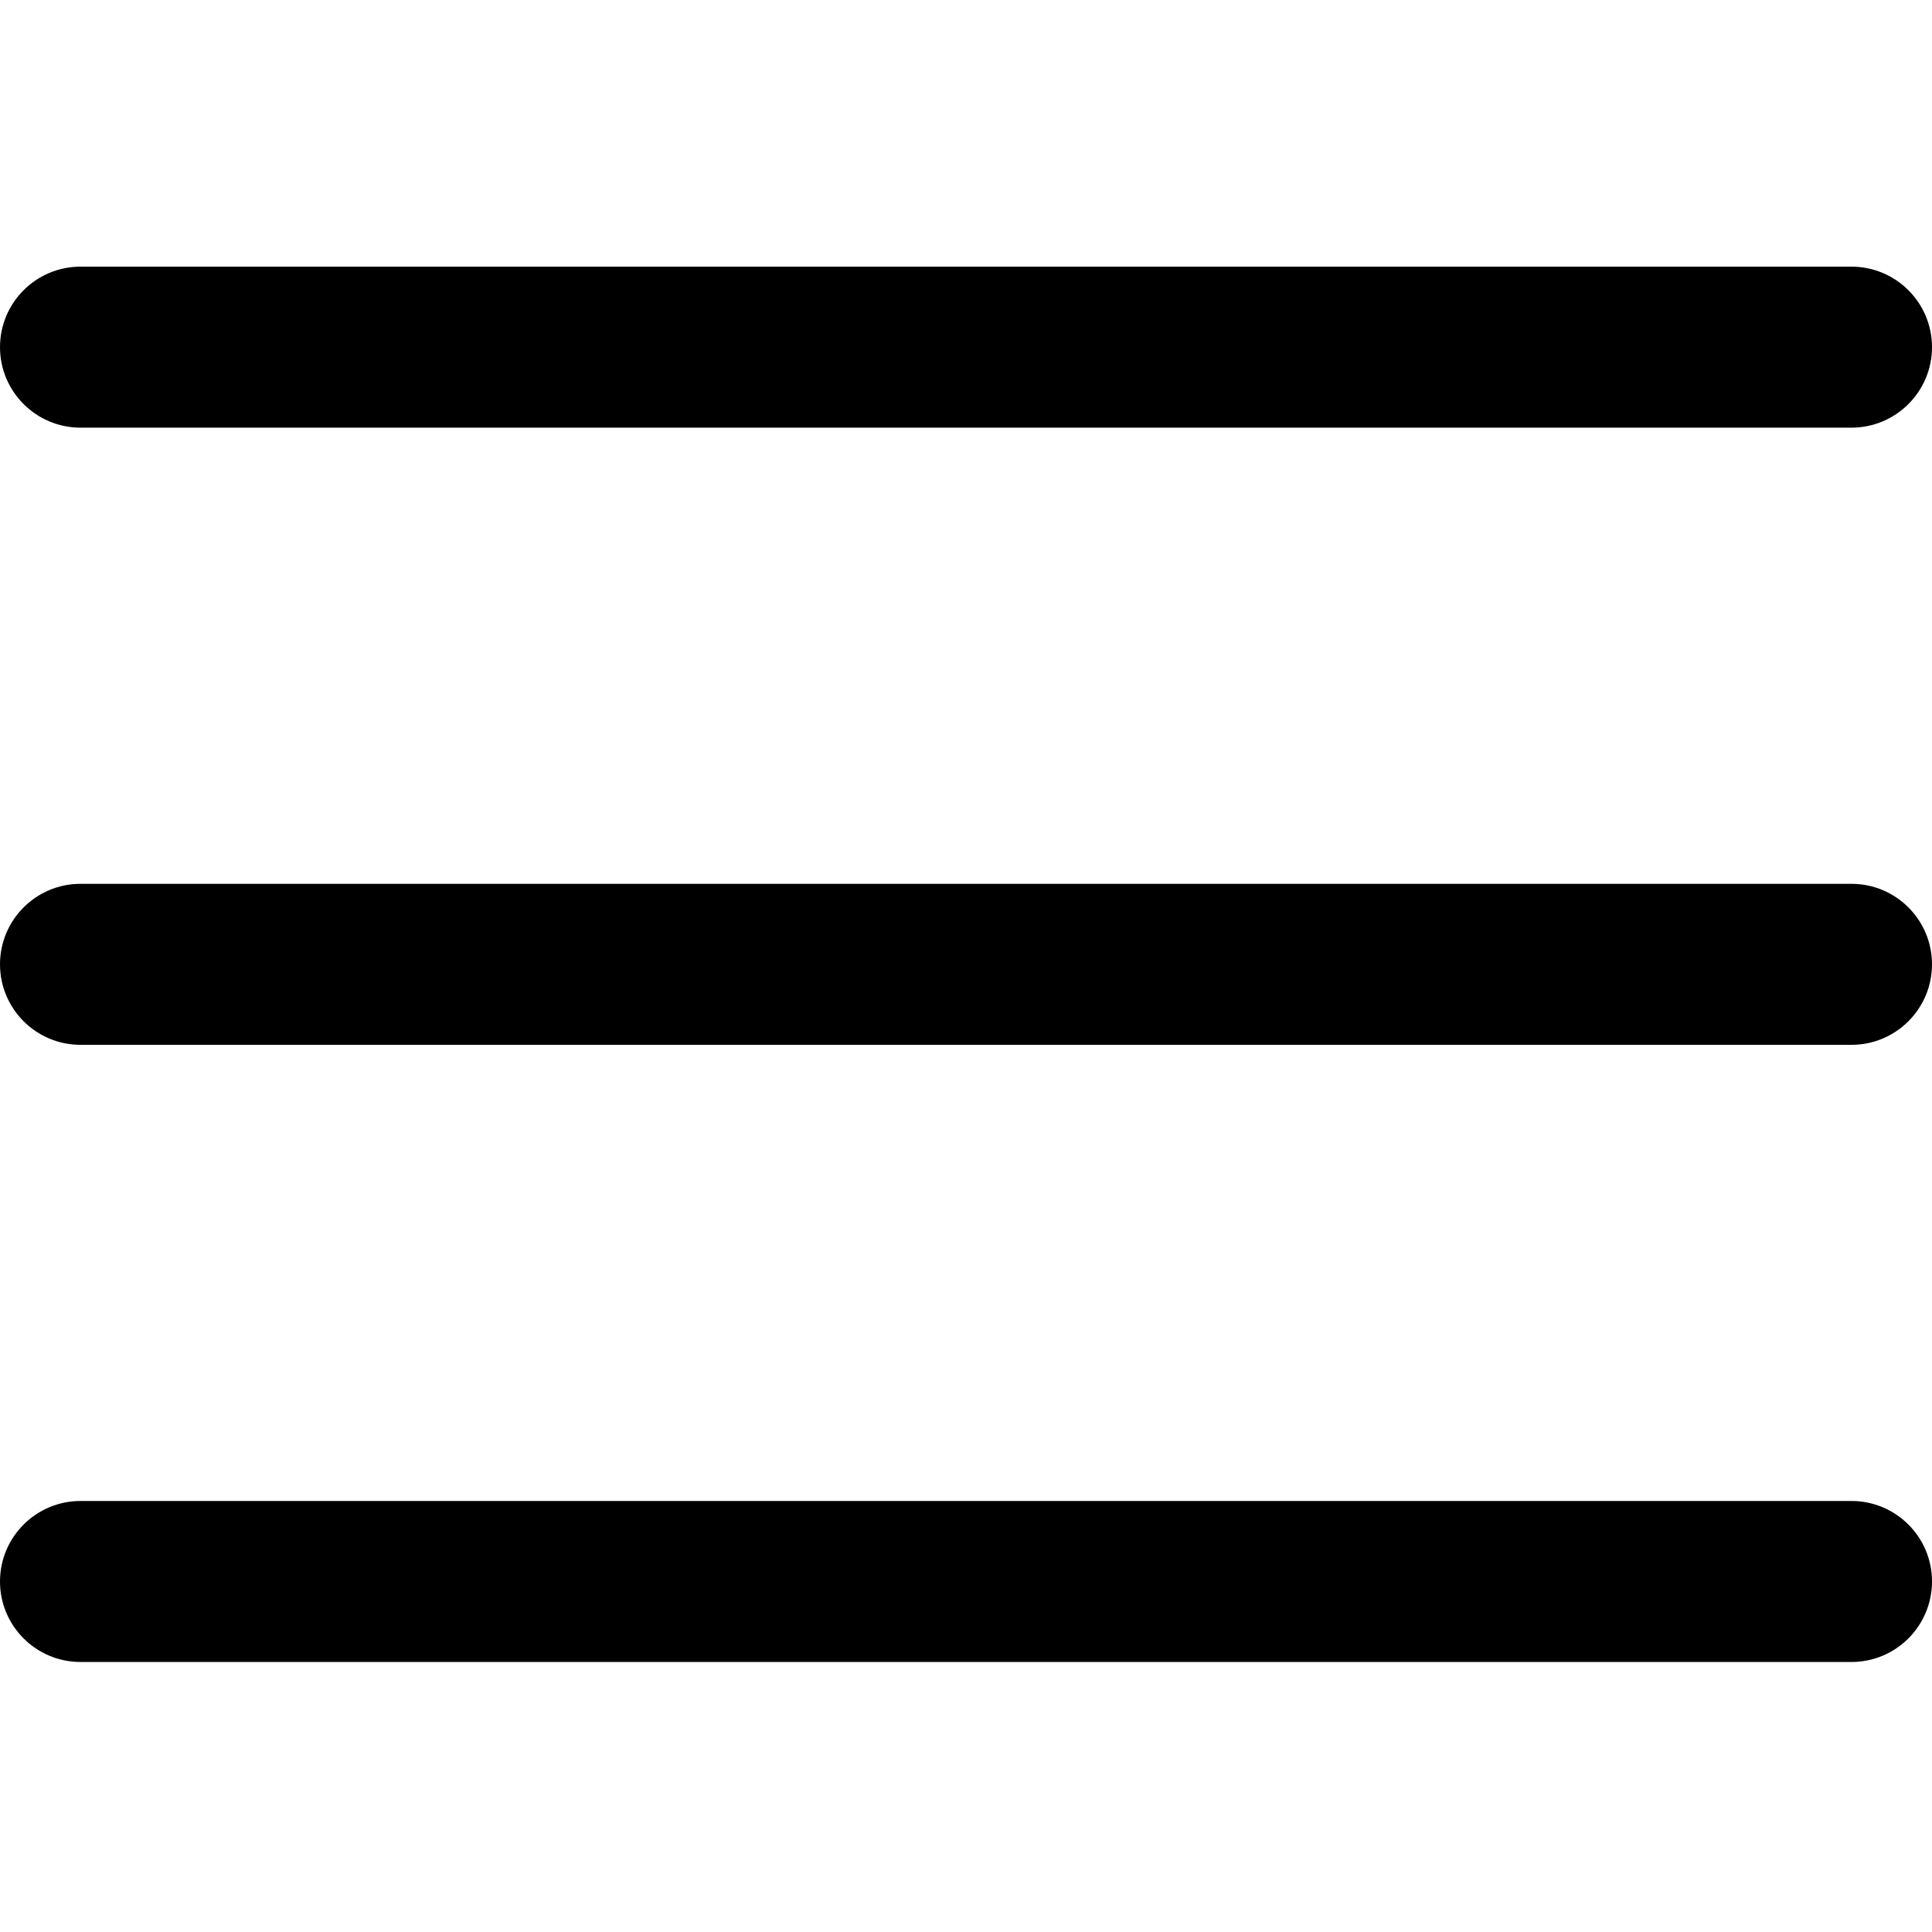
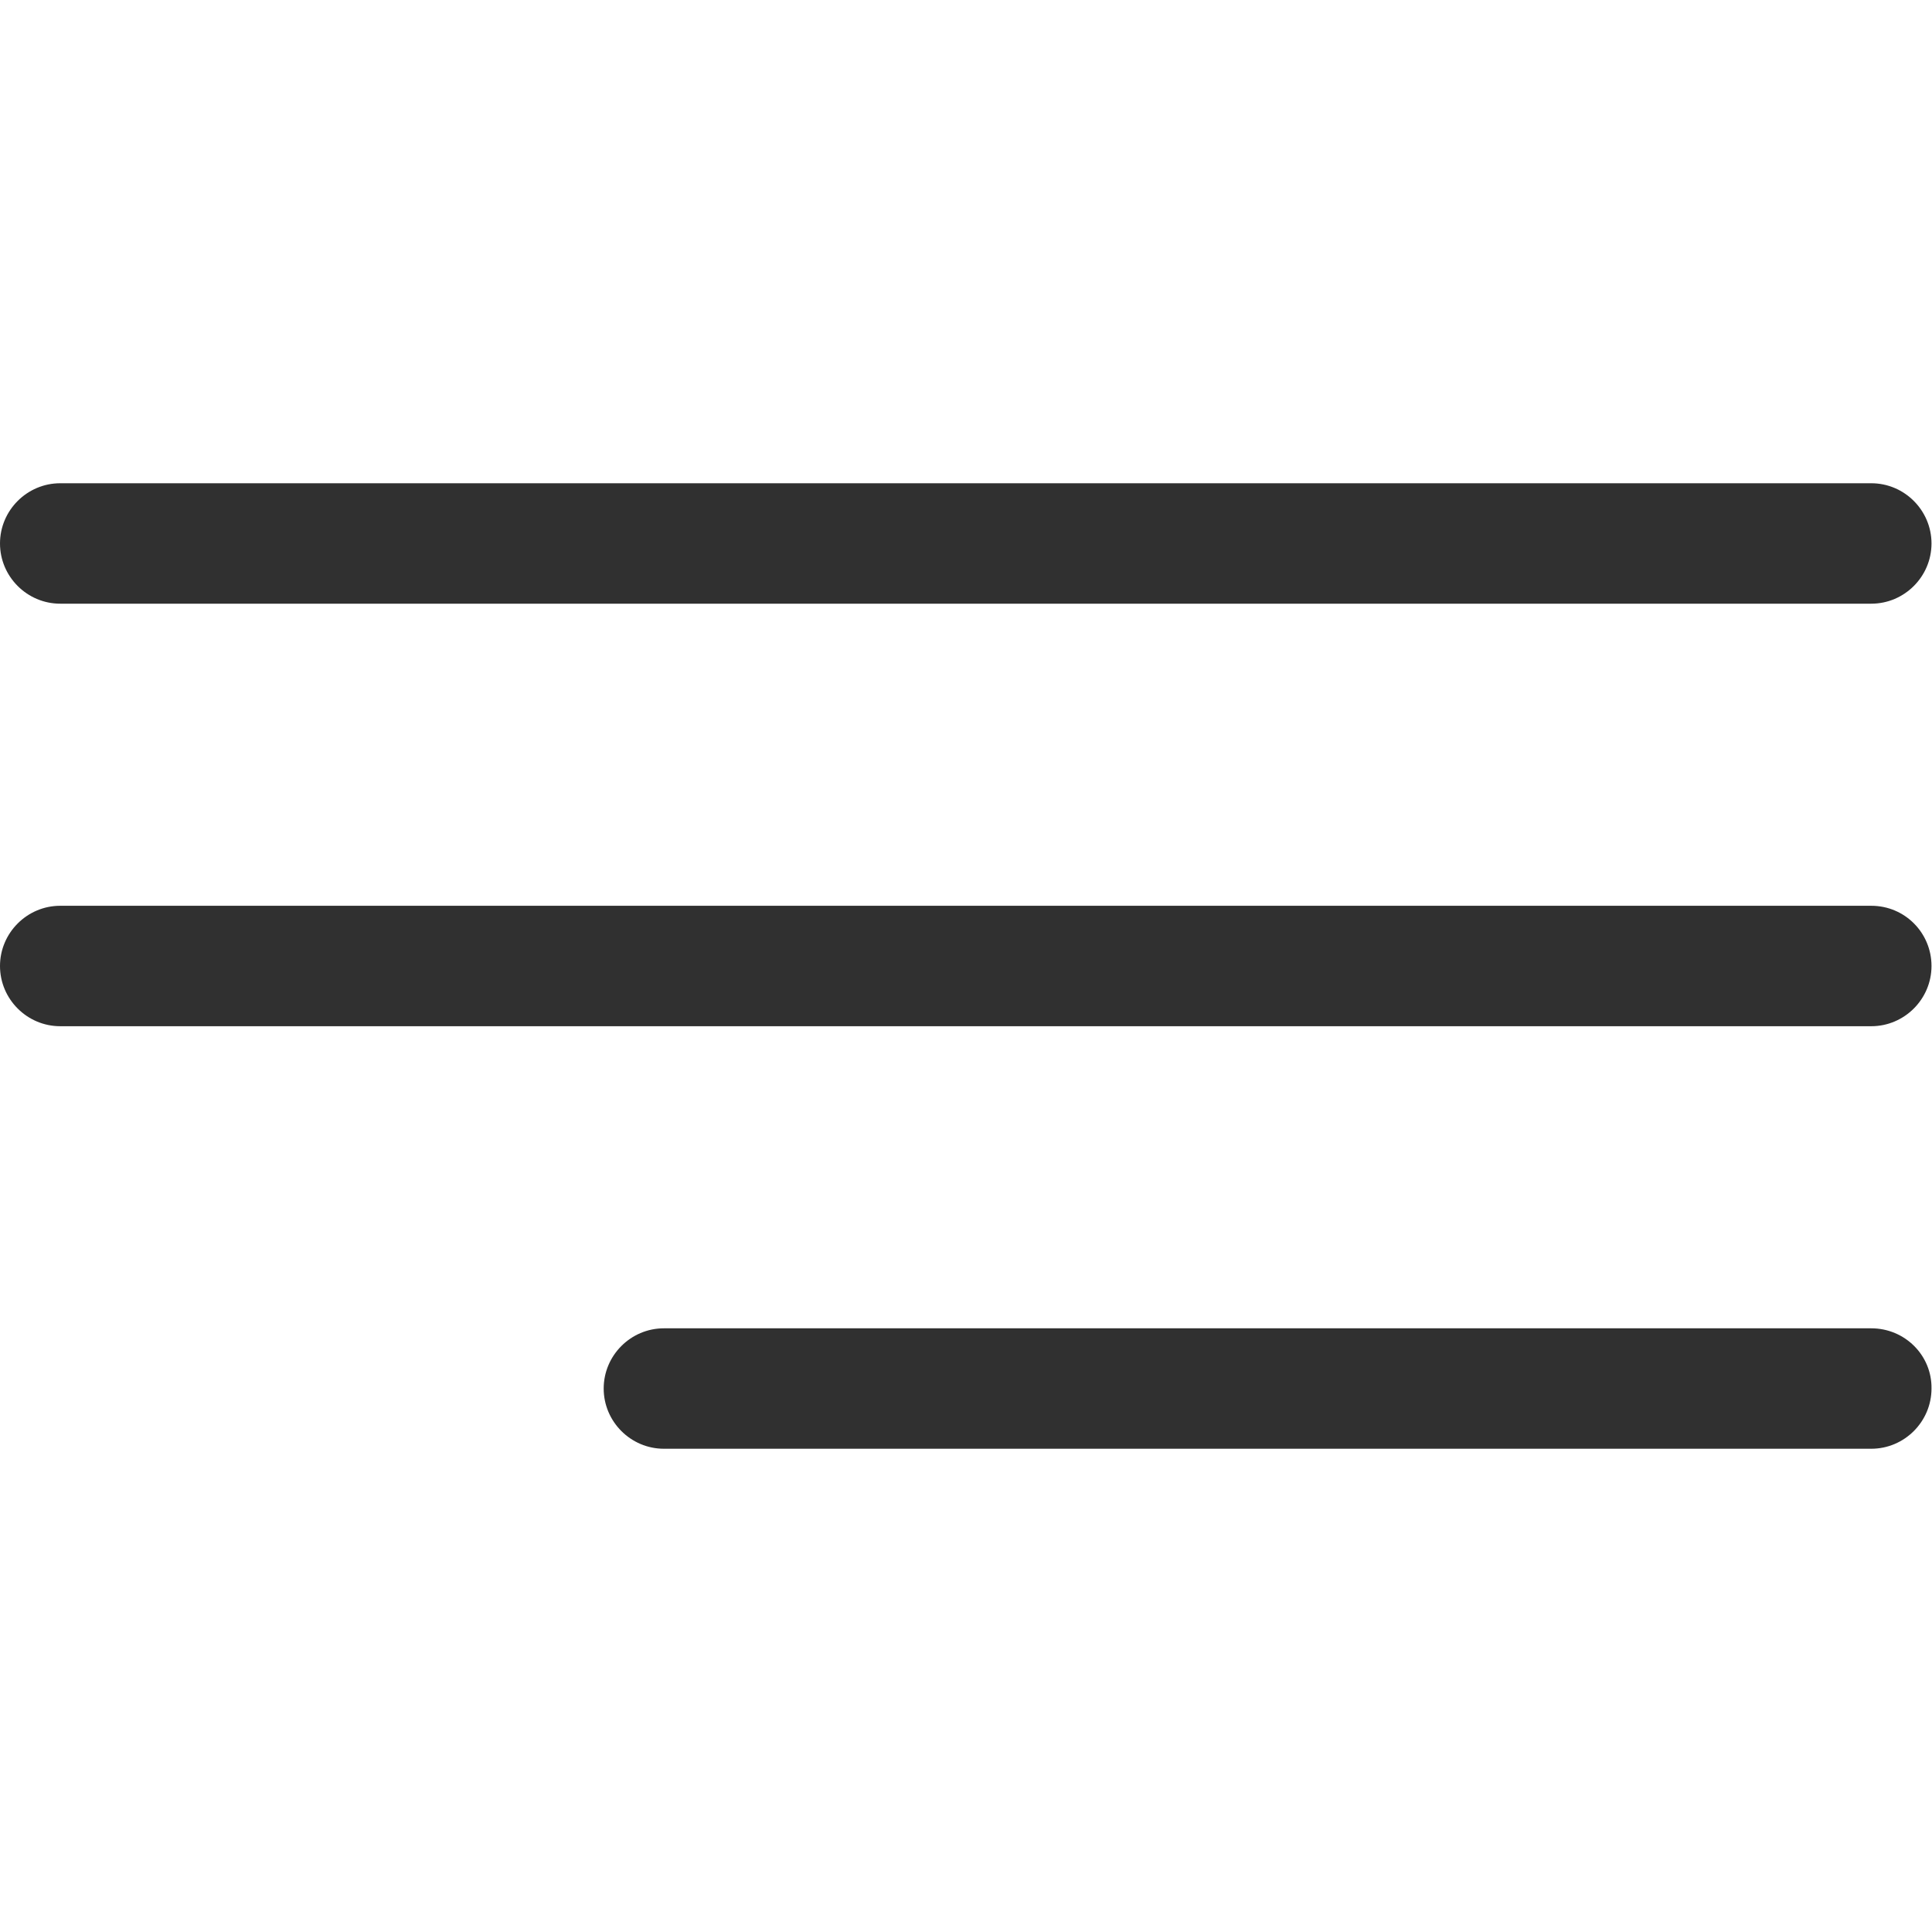
- <svg xmlns="http://www.w3.org/2000/svg" height="384pt" viewBox="0 -53 384 384" width="384pt">
-   <path d="m368 154.668h-352c-8.832 0-16-7.168-16-16s7.168-16 16-16h352c8.832 0 16 7.168 16 16s-7.168 16-16 16zm0 0" />
-   <path d="m368 32h-352c-8.832 0-16-7.168-16-16s7.168-16 16-16h352c8.832 0 16 7.168 16 16s-7.168 16-16 16zm0 0" />
-   <path d="m368 277.332h-352c-8.832 0-16-7.168-16-16s7.168-16 16-16h352c8.832 0 16 7.168 16 16s-7.168 16-16 16zm0 0" />
+ <svg xmlns="http://www.w3.org/2000/svg" version="1.1" id="Capa_1" x="0px" y="0px" viewBox="0 0 385 385" style="enable-background:new 0 0 385 385;" xml:space="preserve">
+   <style type="text/css">
+ 	.st0{fill:#303030;}
+ </style>
+   <g>
+     <g id="Menu_1_">
+       <path class="st0" d="M12,120.3h360.9c6.6,0,12-5.4,12-12c0-6.6-5.4-12-12-12H12c-6.6,0-12,5.4-12,12S5.4,120.3,12,120.3z" />
+       <path class="st0" d="M372.9,180.5H12c-6.6,0-12,5.4-12,12s5.4,12,12,12h360.9c6.6,0,12-5.4,12-12S379.6,180.5,372.9,180.5z" />
+       <path class="st0" d="M372.9,264.7H132.3c-6.6,0-12,5.4-12,12c0,6.6,5.4,12,12,12h240.6c6.6,0,12-5.4,12-12    C385,270.1,379.6,264.7,372.9,264.7z" />
+     </g>
+   </g>
</svg>
